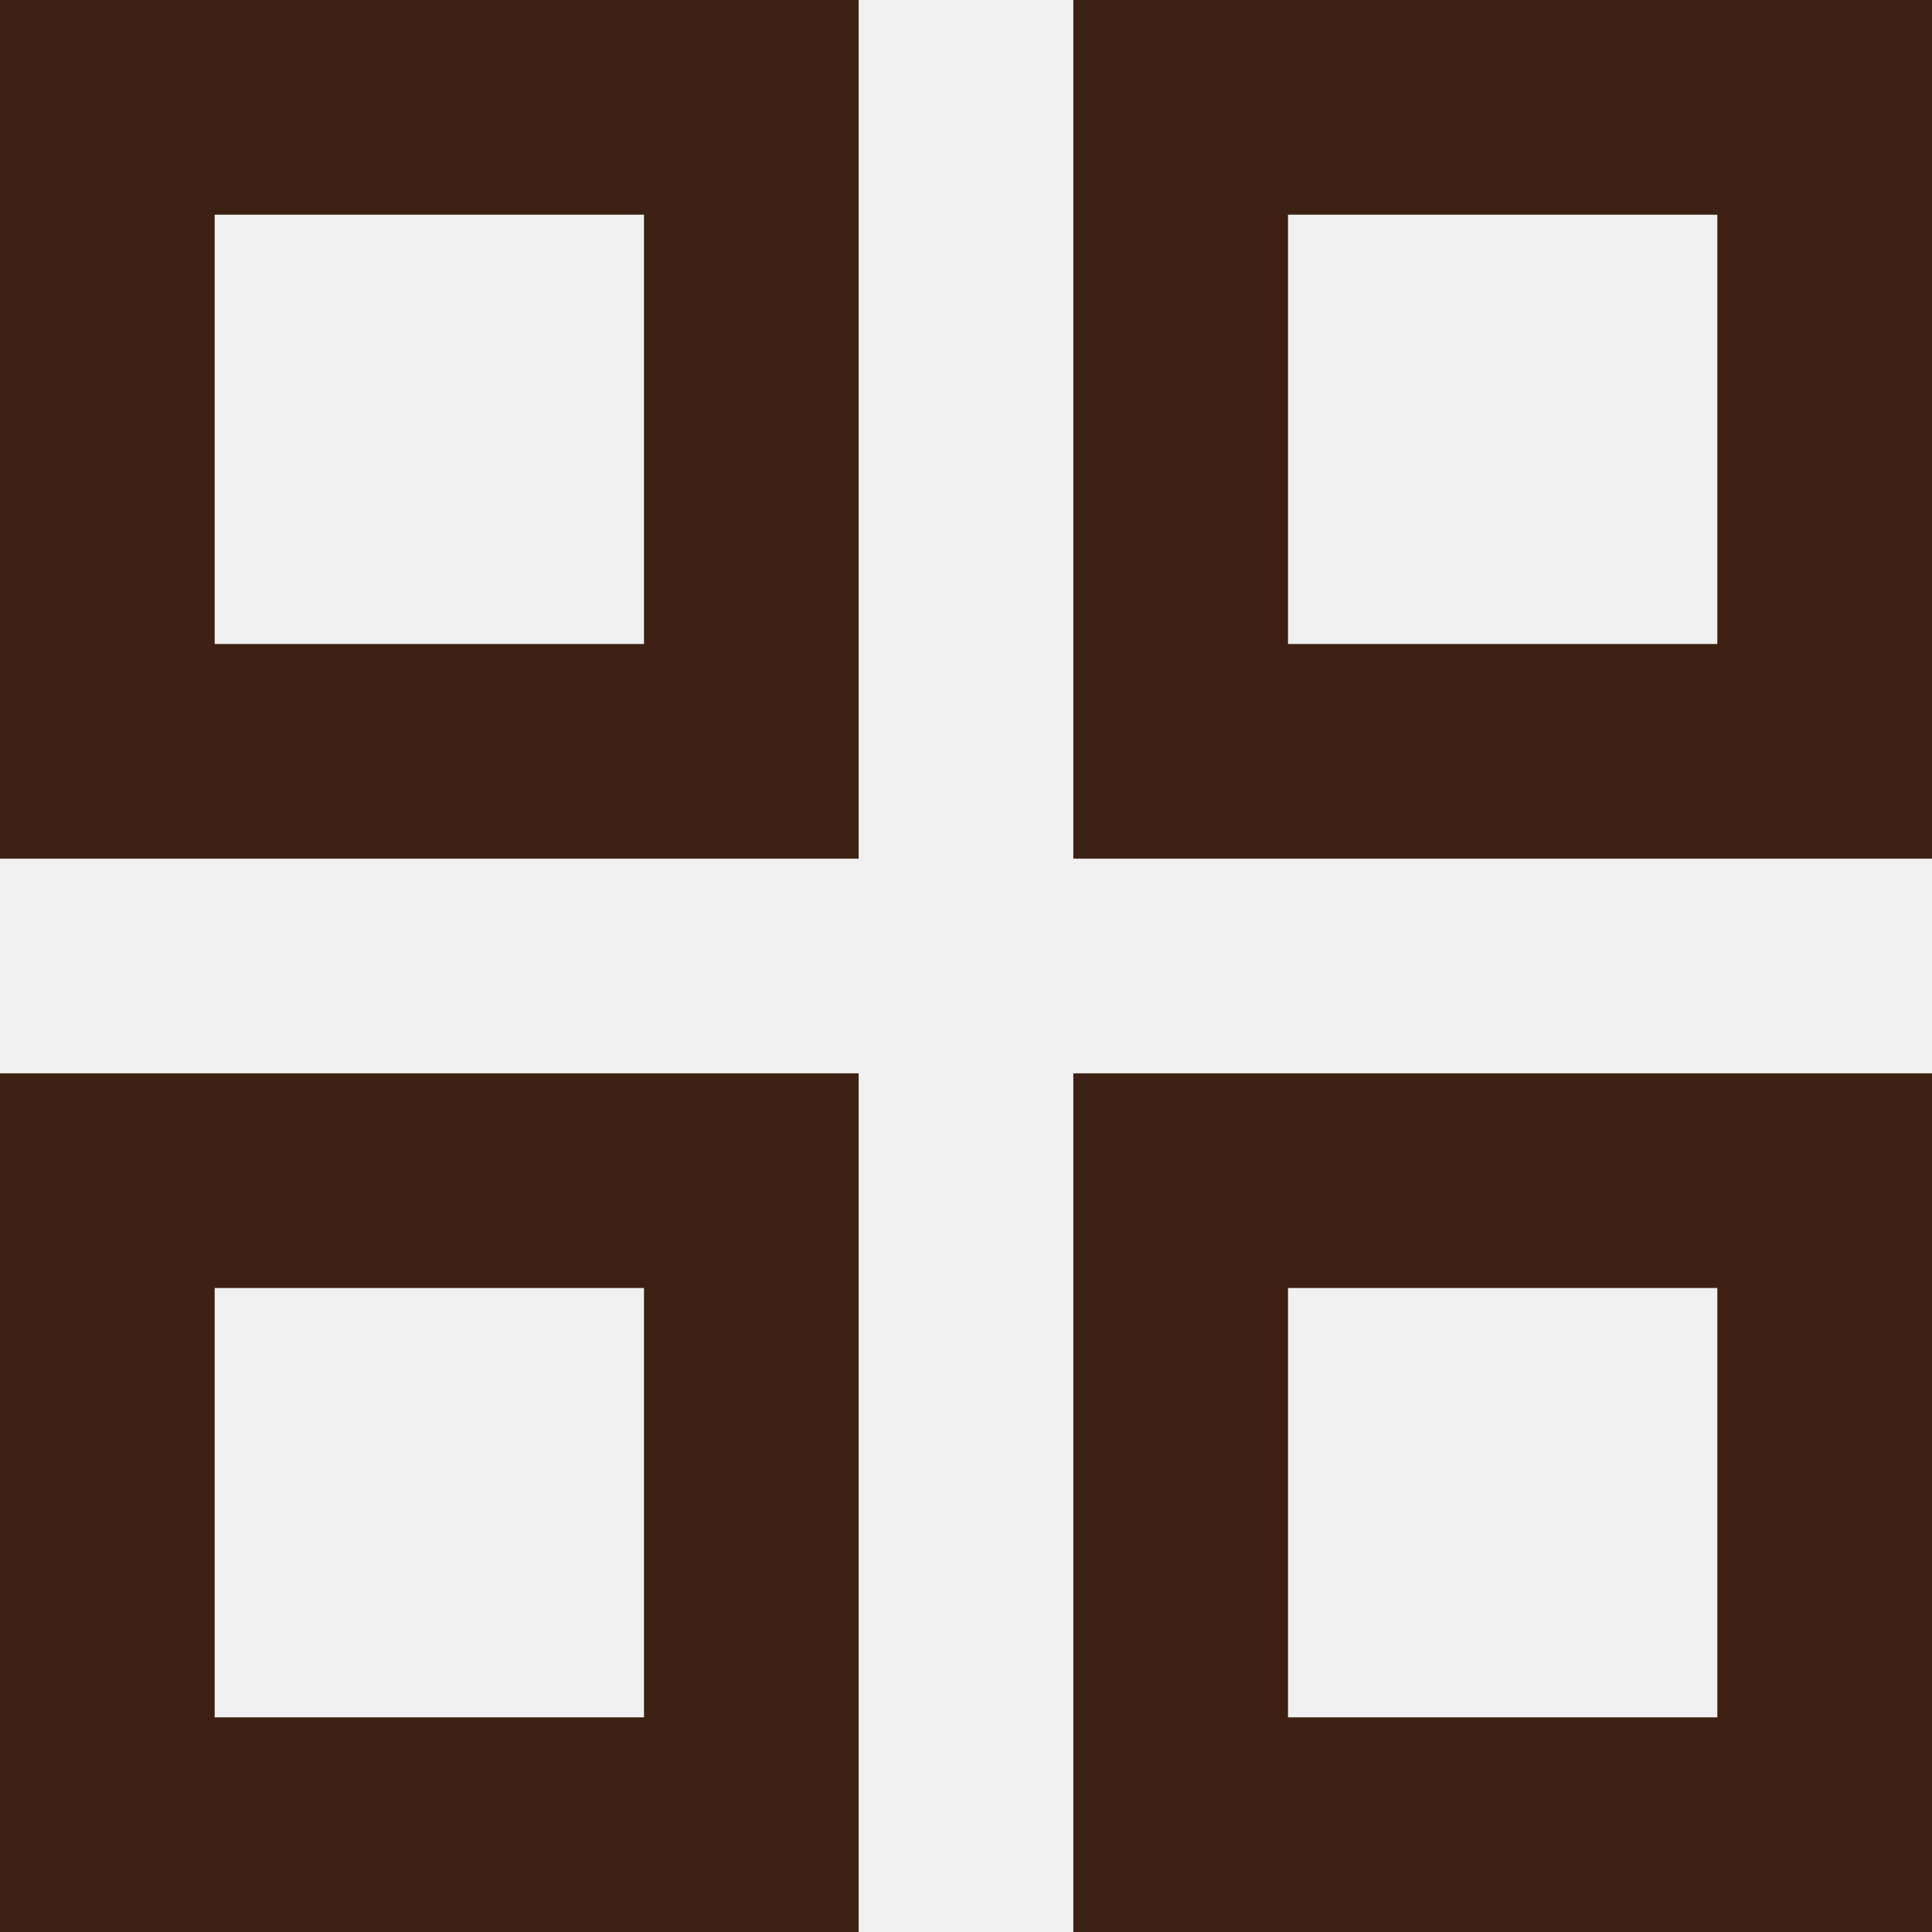
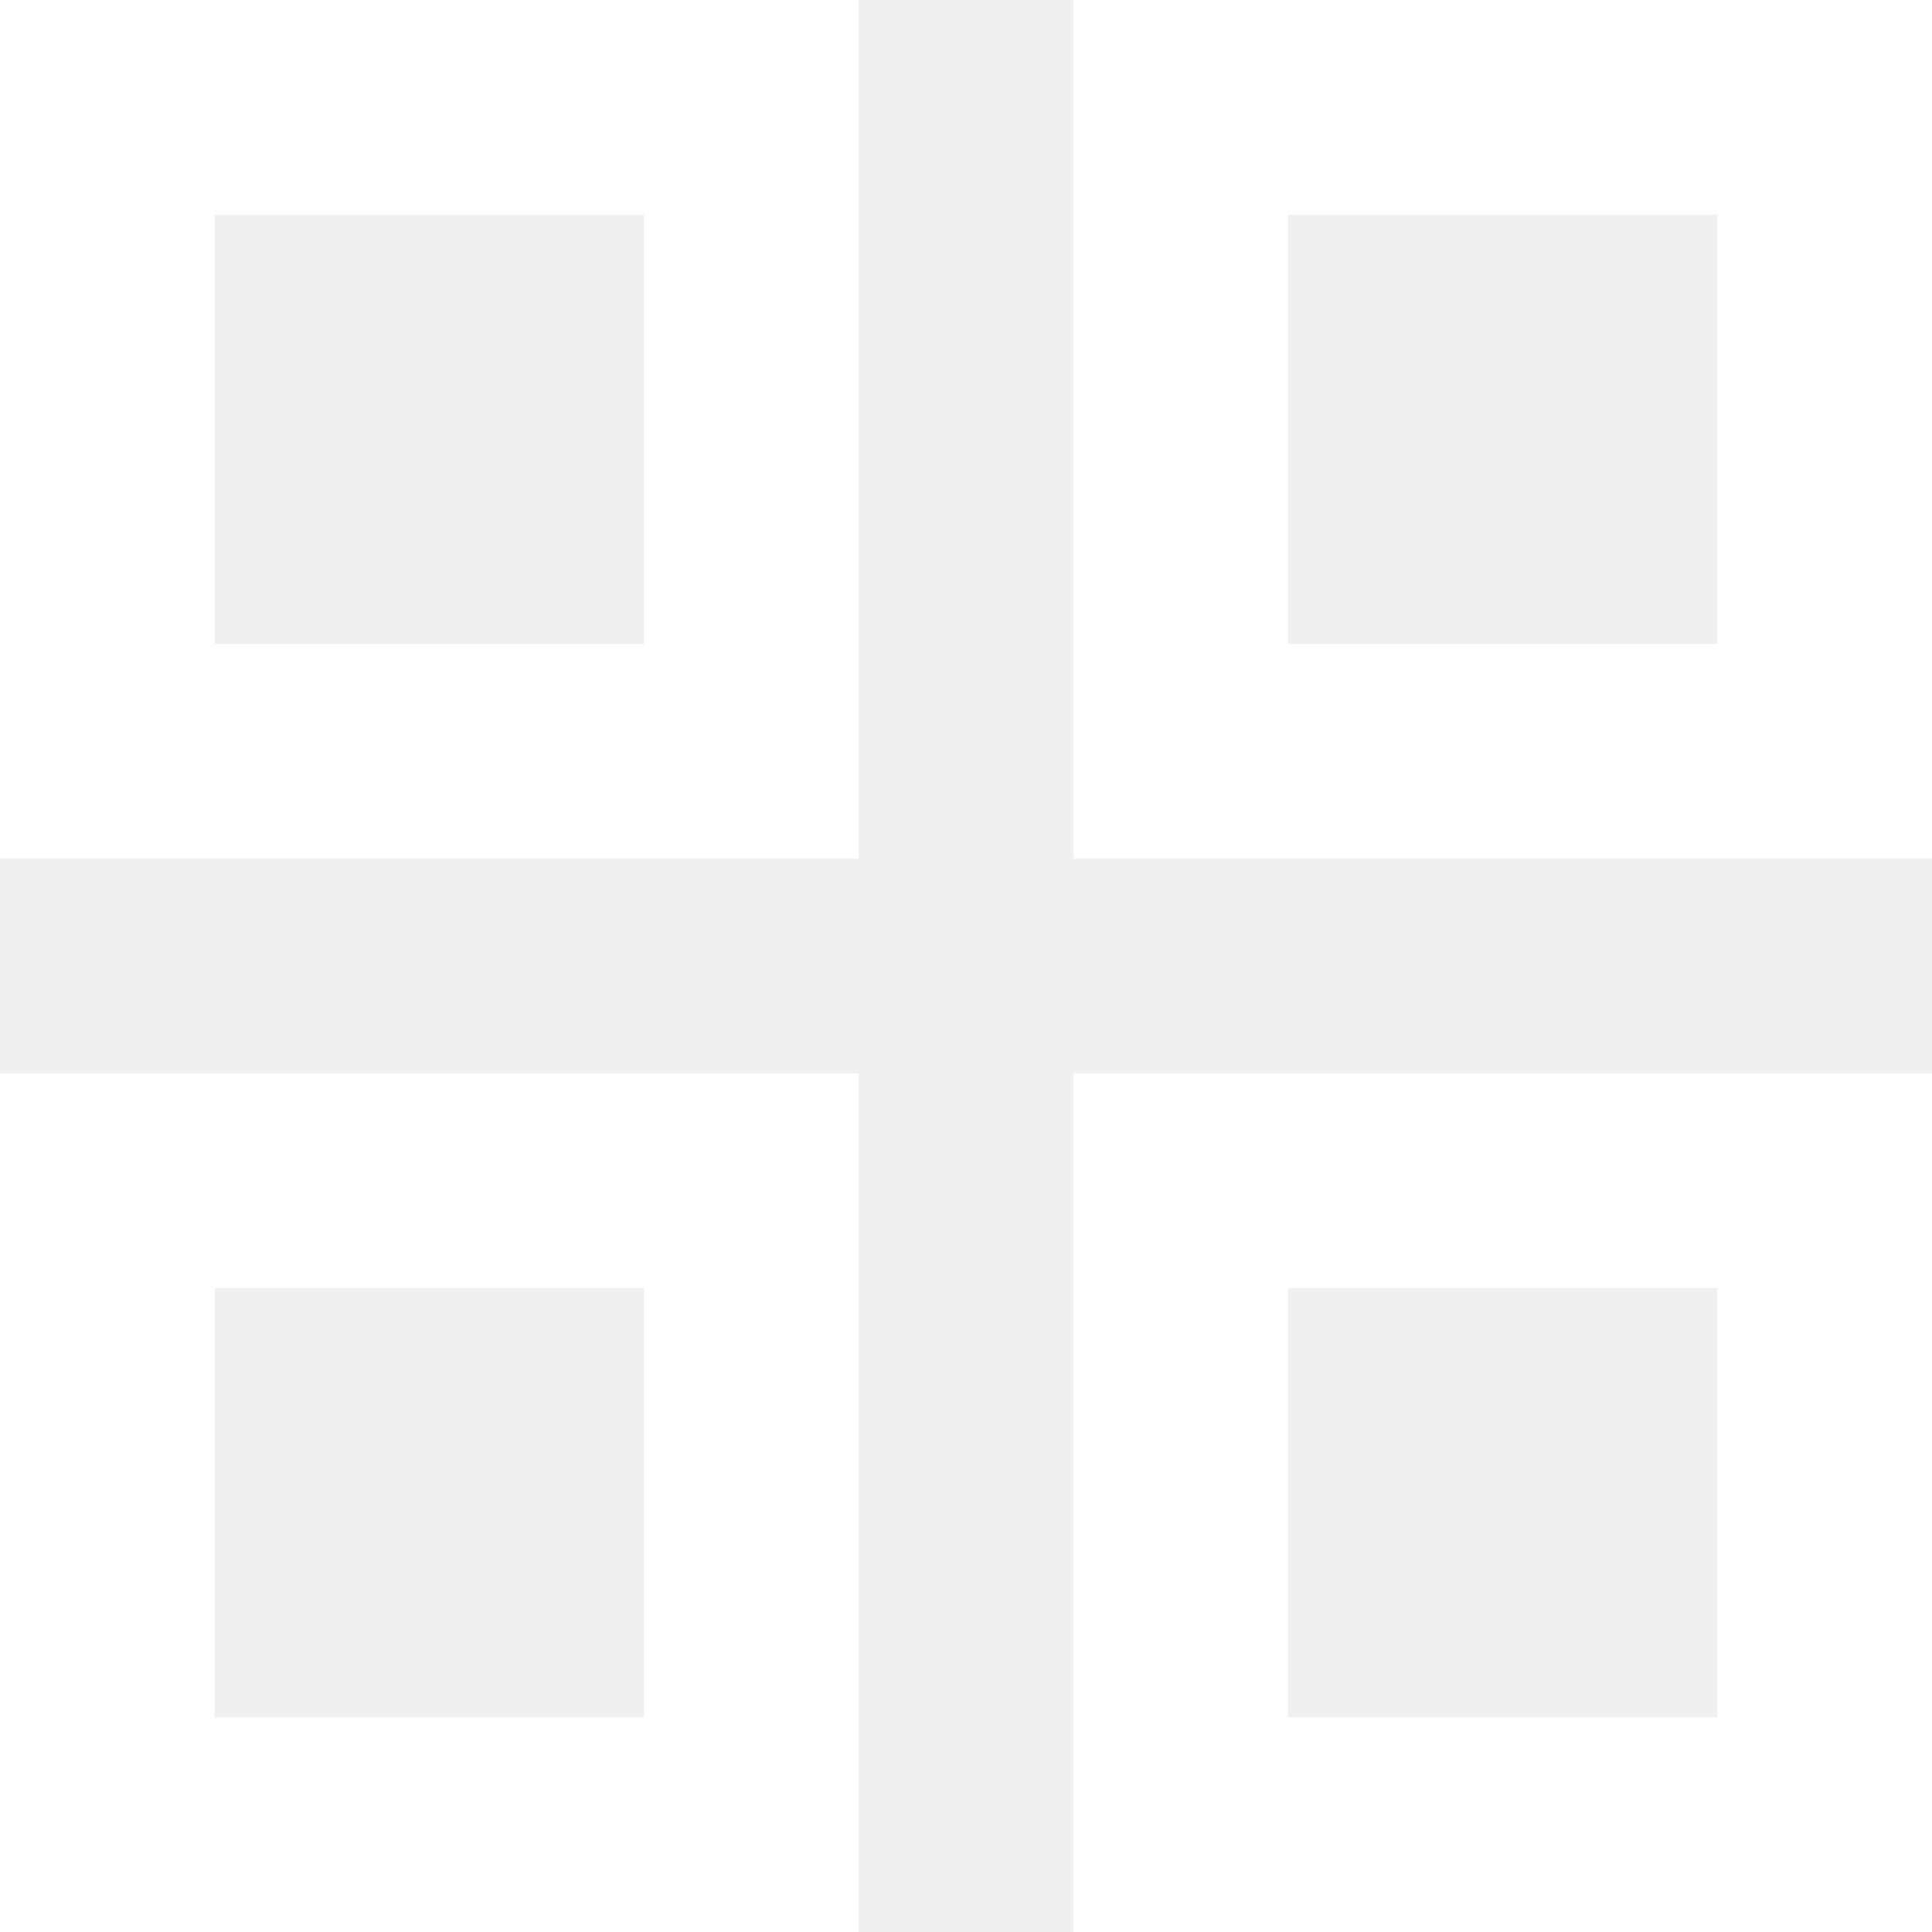
<svg xmlns="http://www.w3.org/2000/svg" width="18" height="18" viewBox="0 0 18 18" fill="none">
-   <path d="M0 0V8H8V0H0ZM6 6H2V2H6V6ZM0 10V18H8V10H0ZM6 16H2V12H6V16ZM10 0V8H18V0H10ZM16 6H12V2H16V6ZM10 10V18H18V10H10ZM16 16H12V12H16V16Z" fill="#3C2114" />
+   <path d="M0 0V8H8V0H0ZM6 6H2V2H6V6ZM0 10V18H8V10H0ZM6 16H2V12H6V16ZM10 0V8H18V0H10ZM16 6H12V2H16V6ZM10 10V18H18V10H10ZM16 16H12V12H16V16Z" fill="#FFFFFF" />
</svg>
